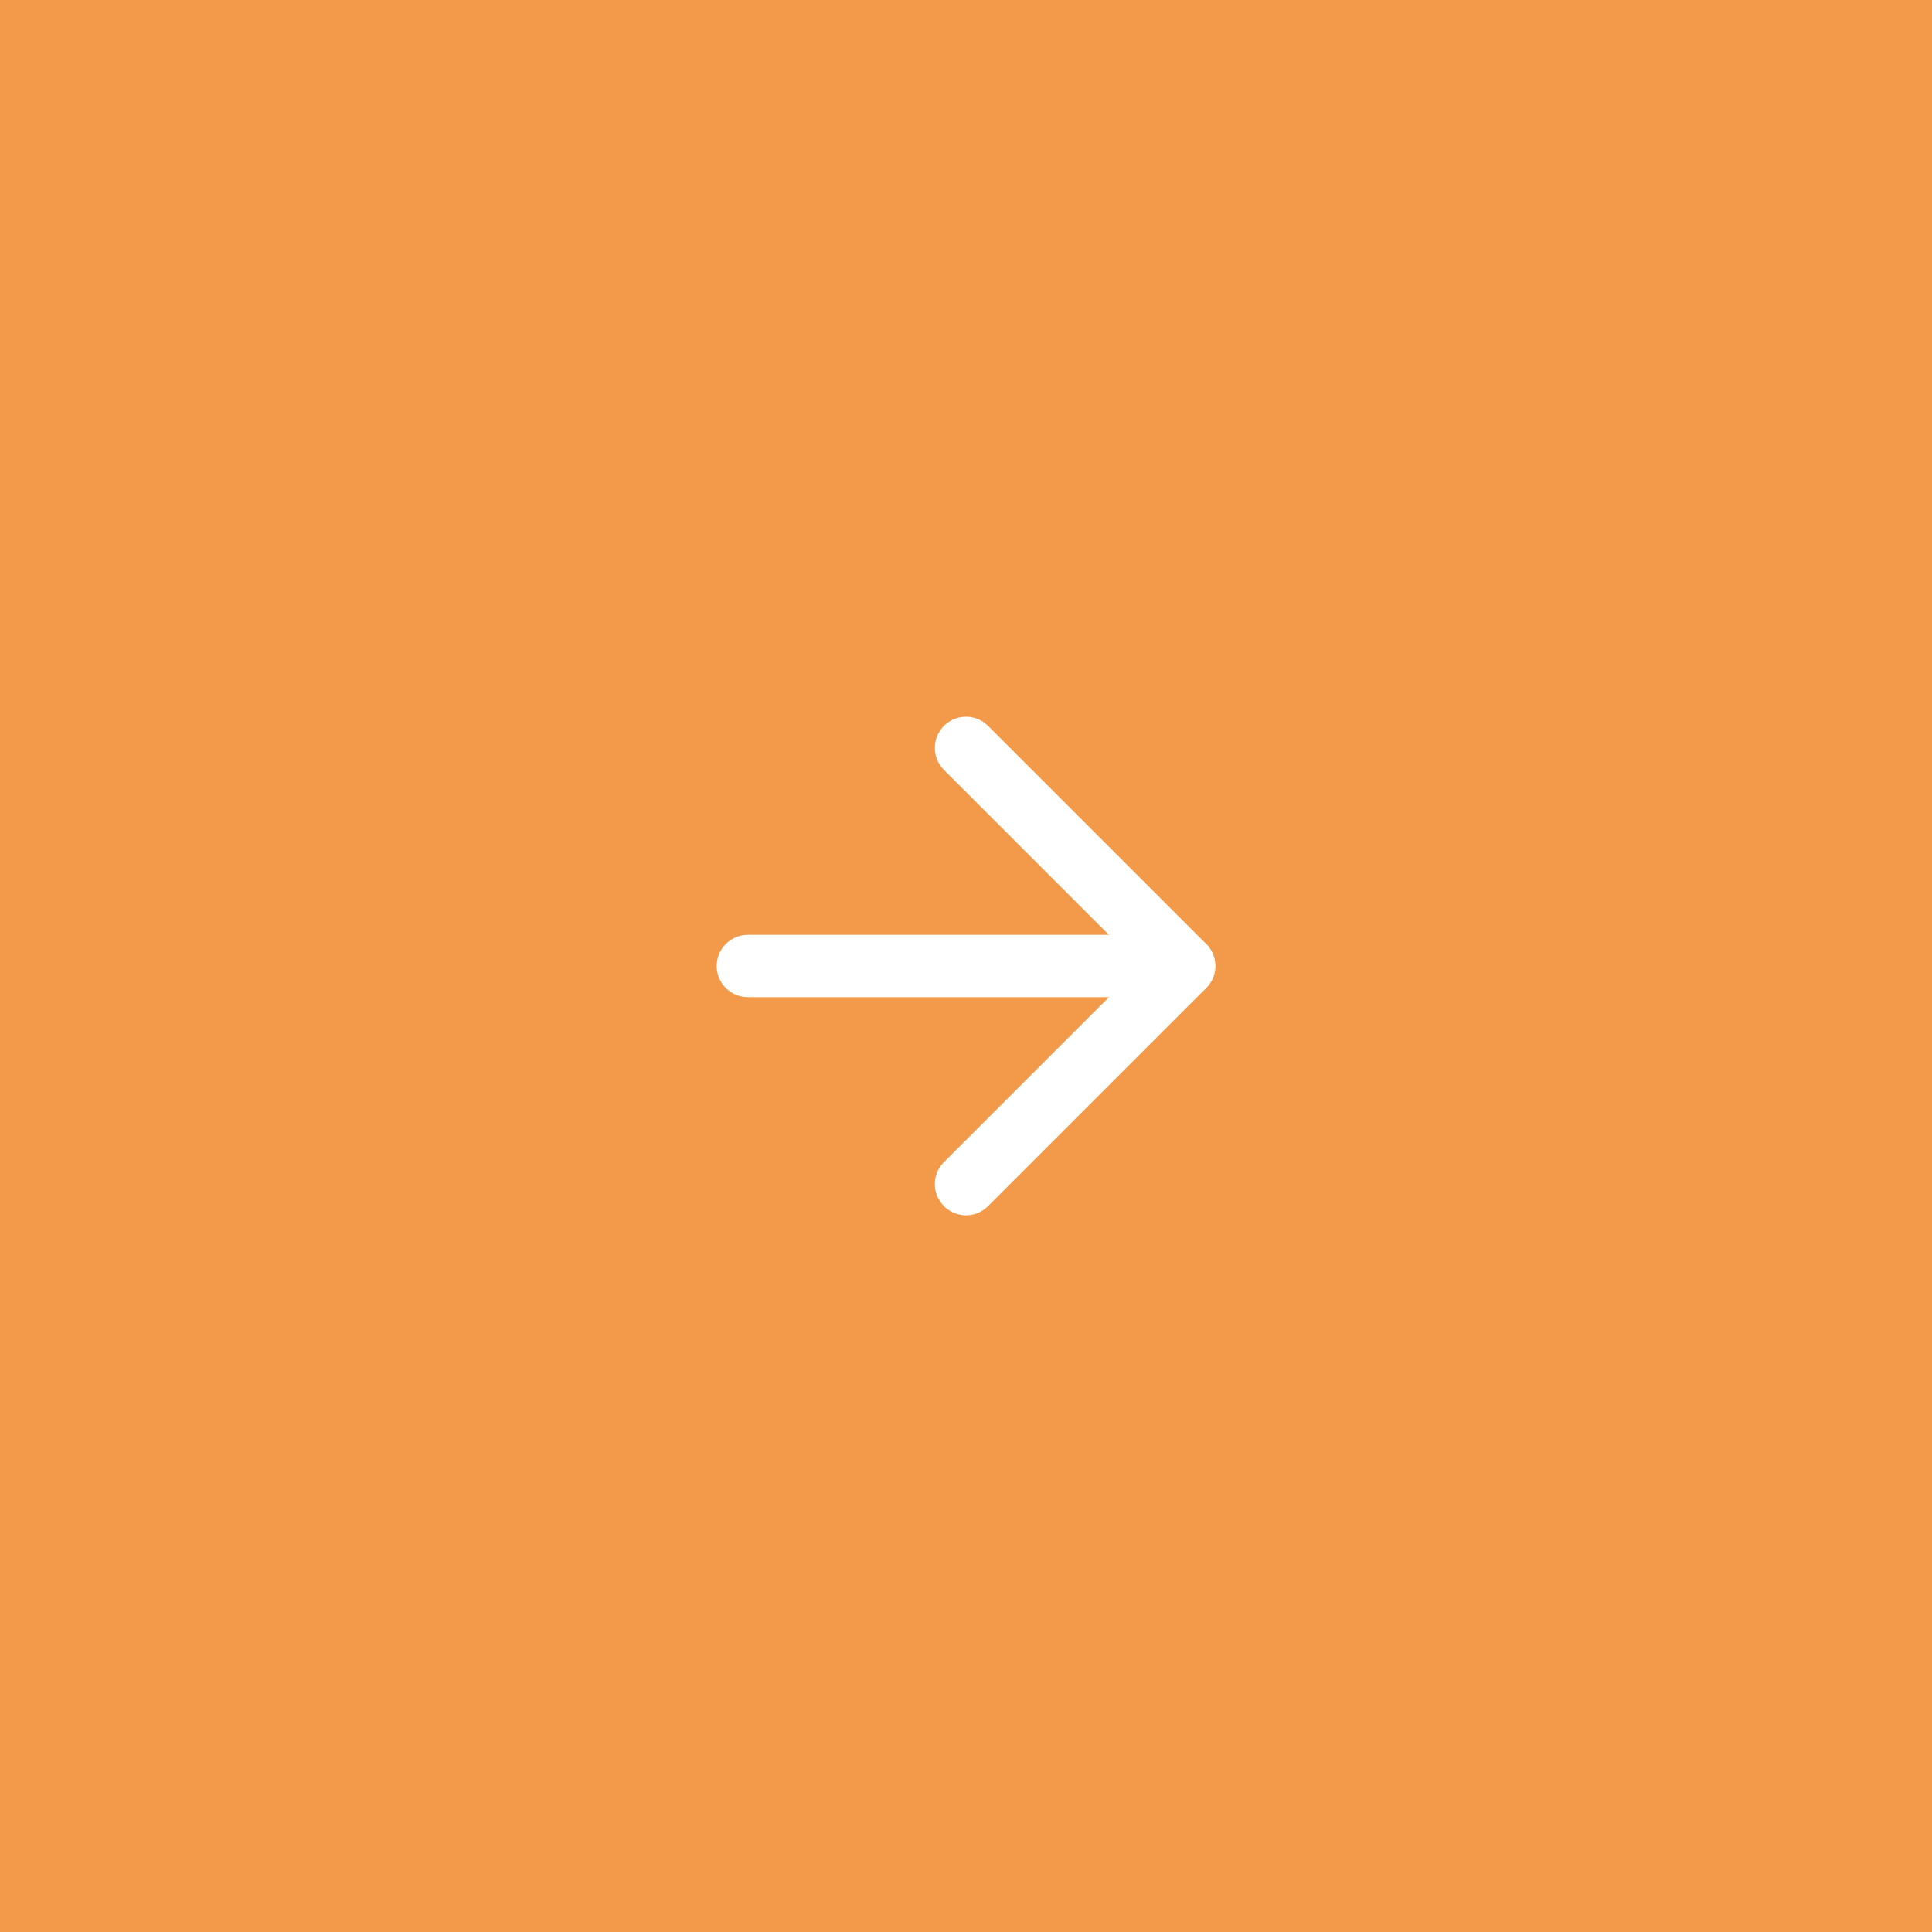
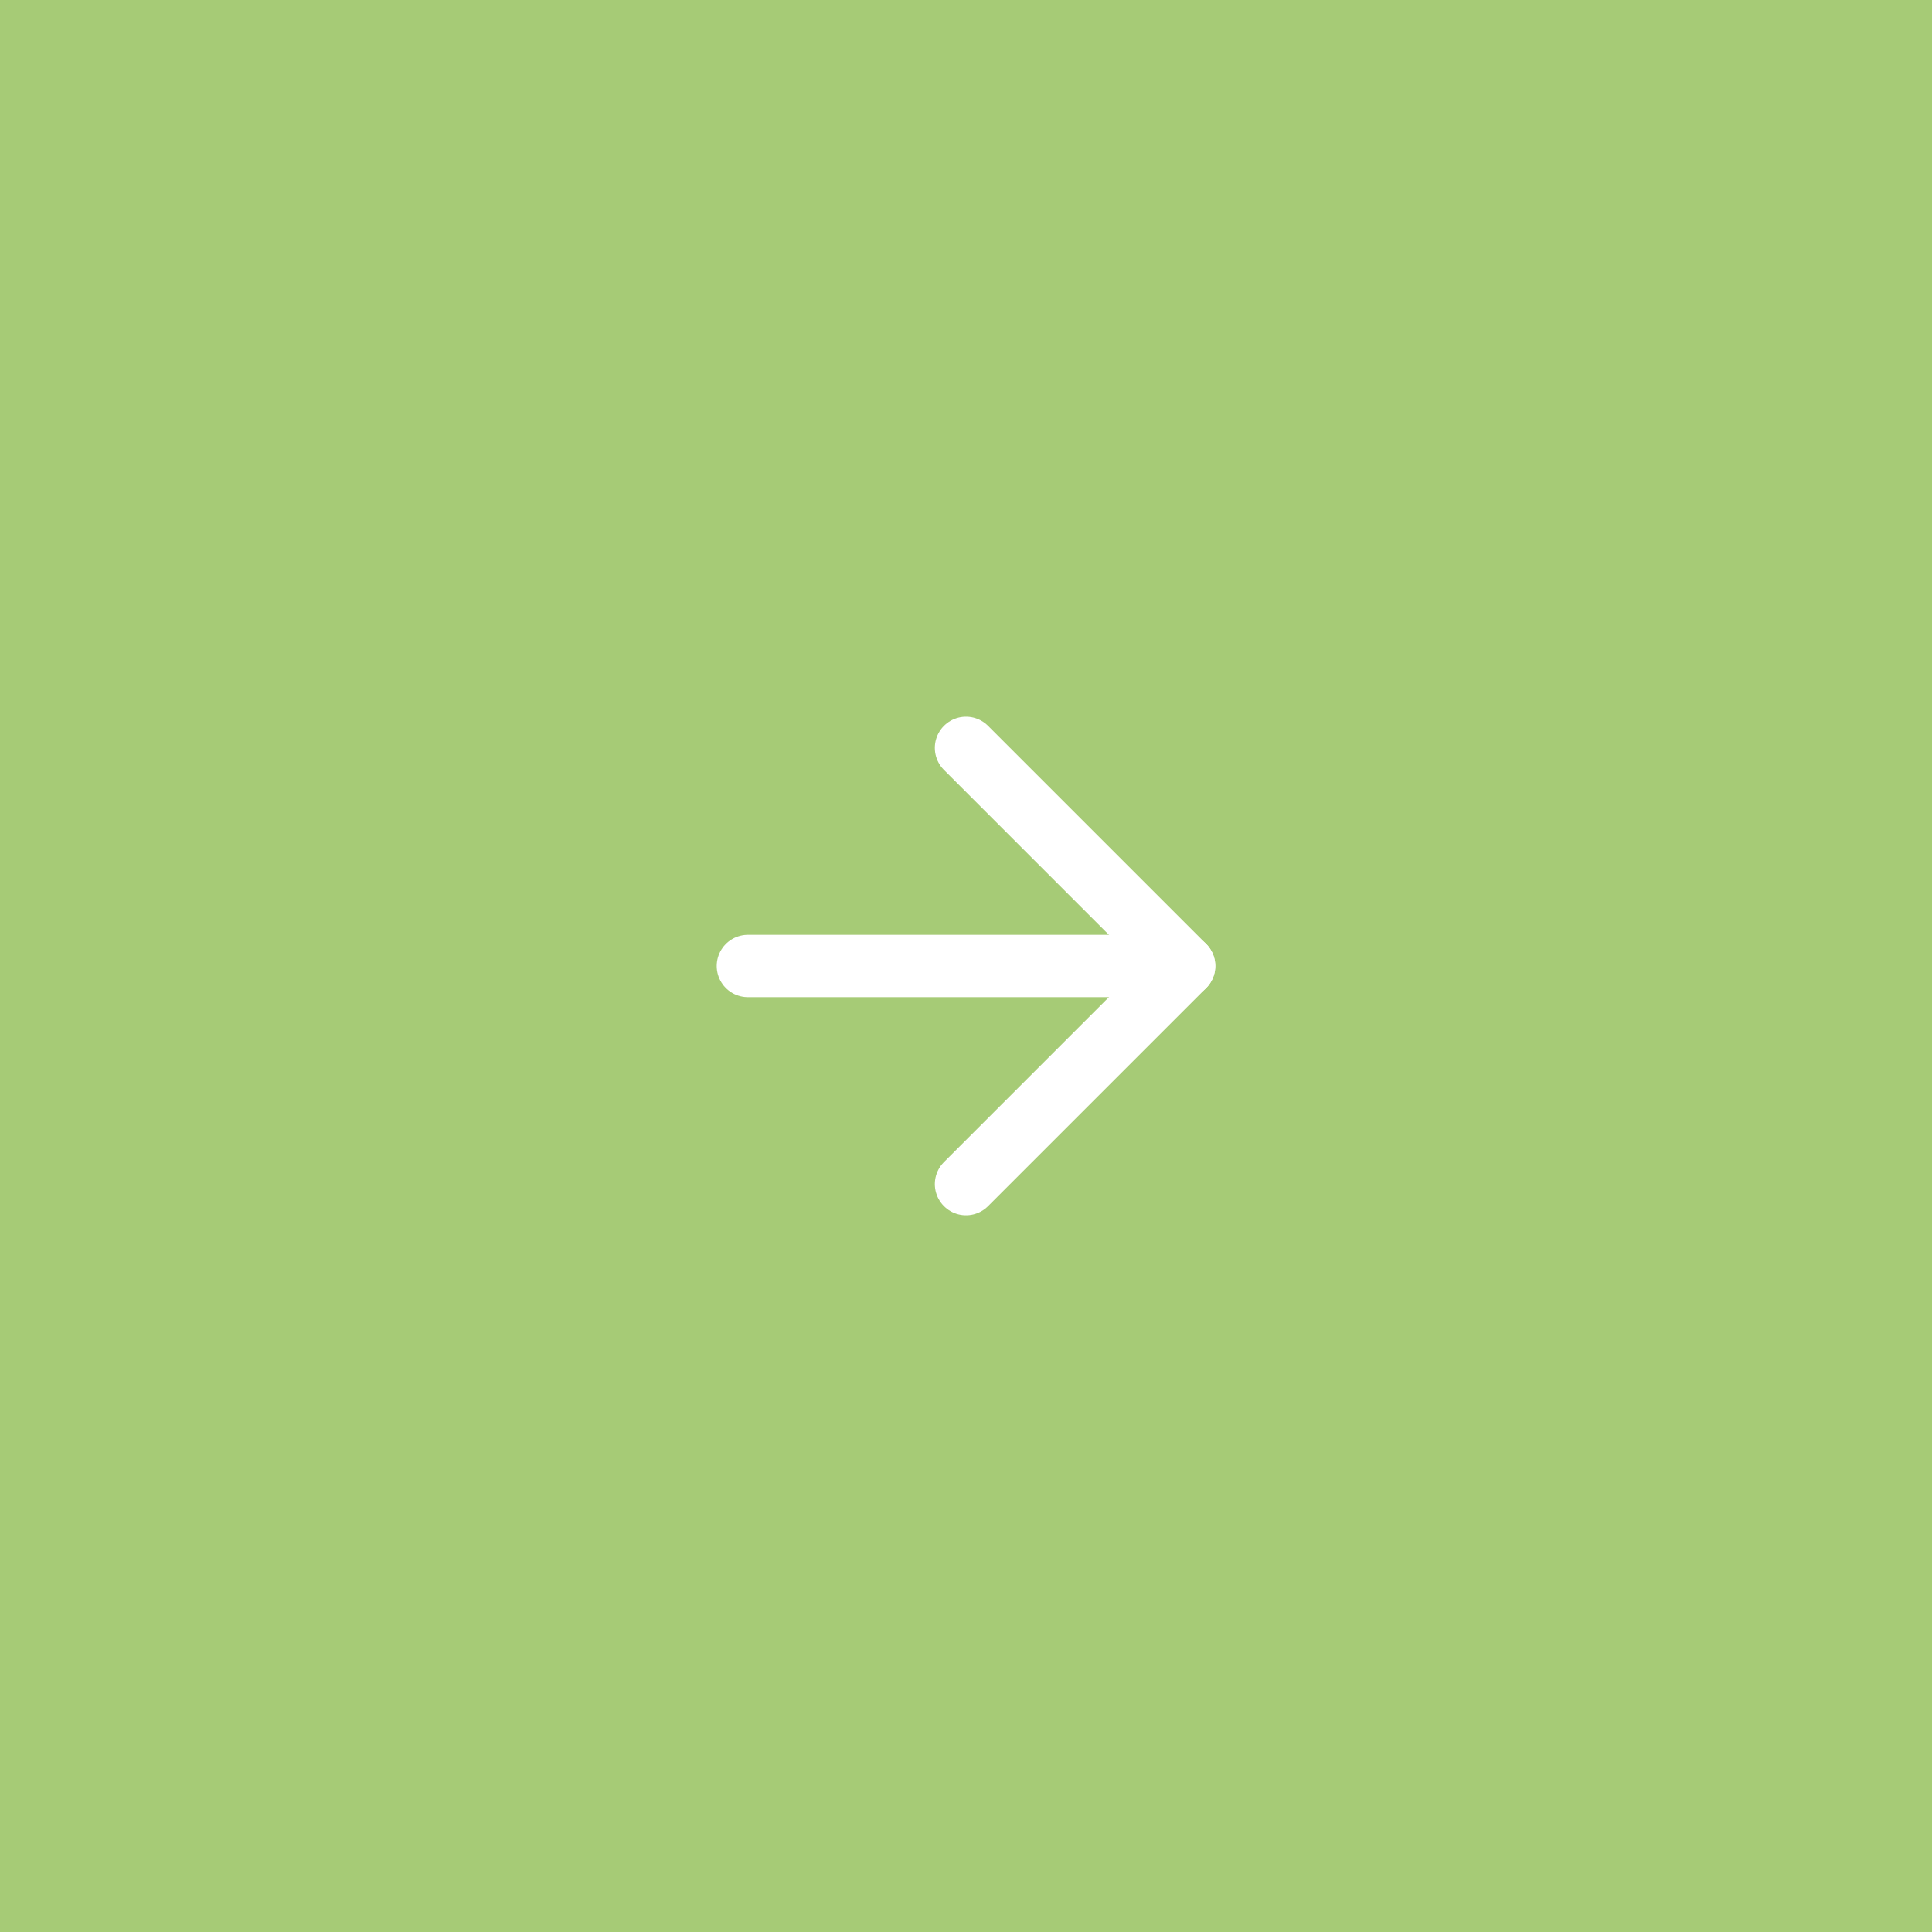
<svg xmlns="http://www.w3.org/2000/svg" width="62" height="62" viewBox="0 0 62 62" fill="none">
-   <rect width="62" height="62" fill="#F2994A" />
+   <rect width="62" height="62" fill="#A6CB76" />
  <path d="M24 31H38" stroke="white" stroke-width="2" stroke-linecap="round" stroke-linejoin="round" />
  <path d="M31 24L38 31L31 38" stroke="white" stroke-width="2" stroke-linecap="round" stroke-linejoin="round" />
</svg>
